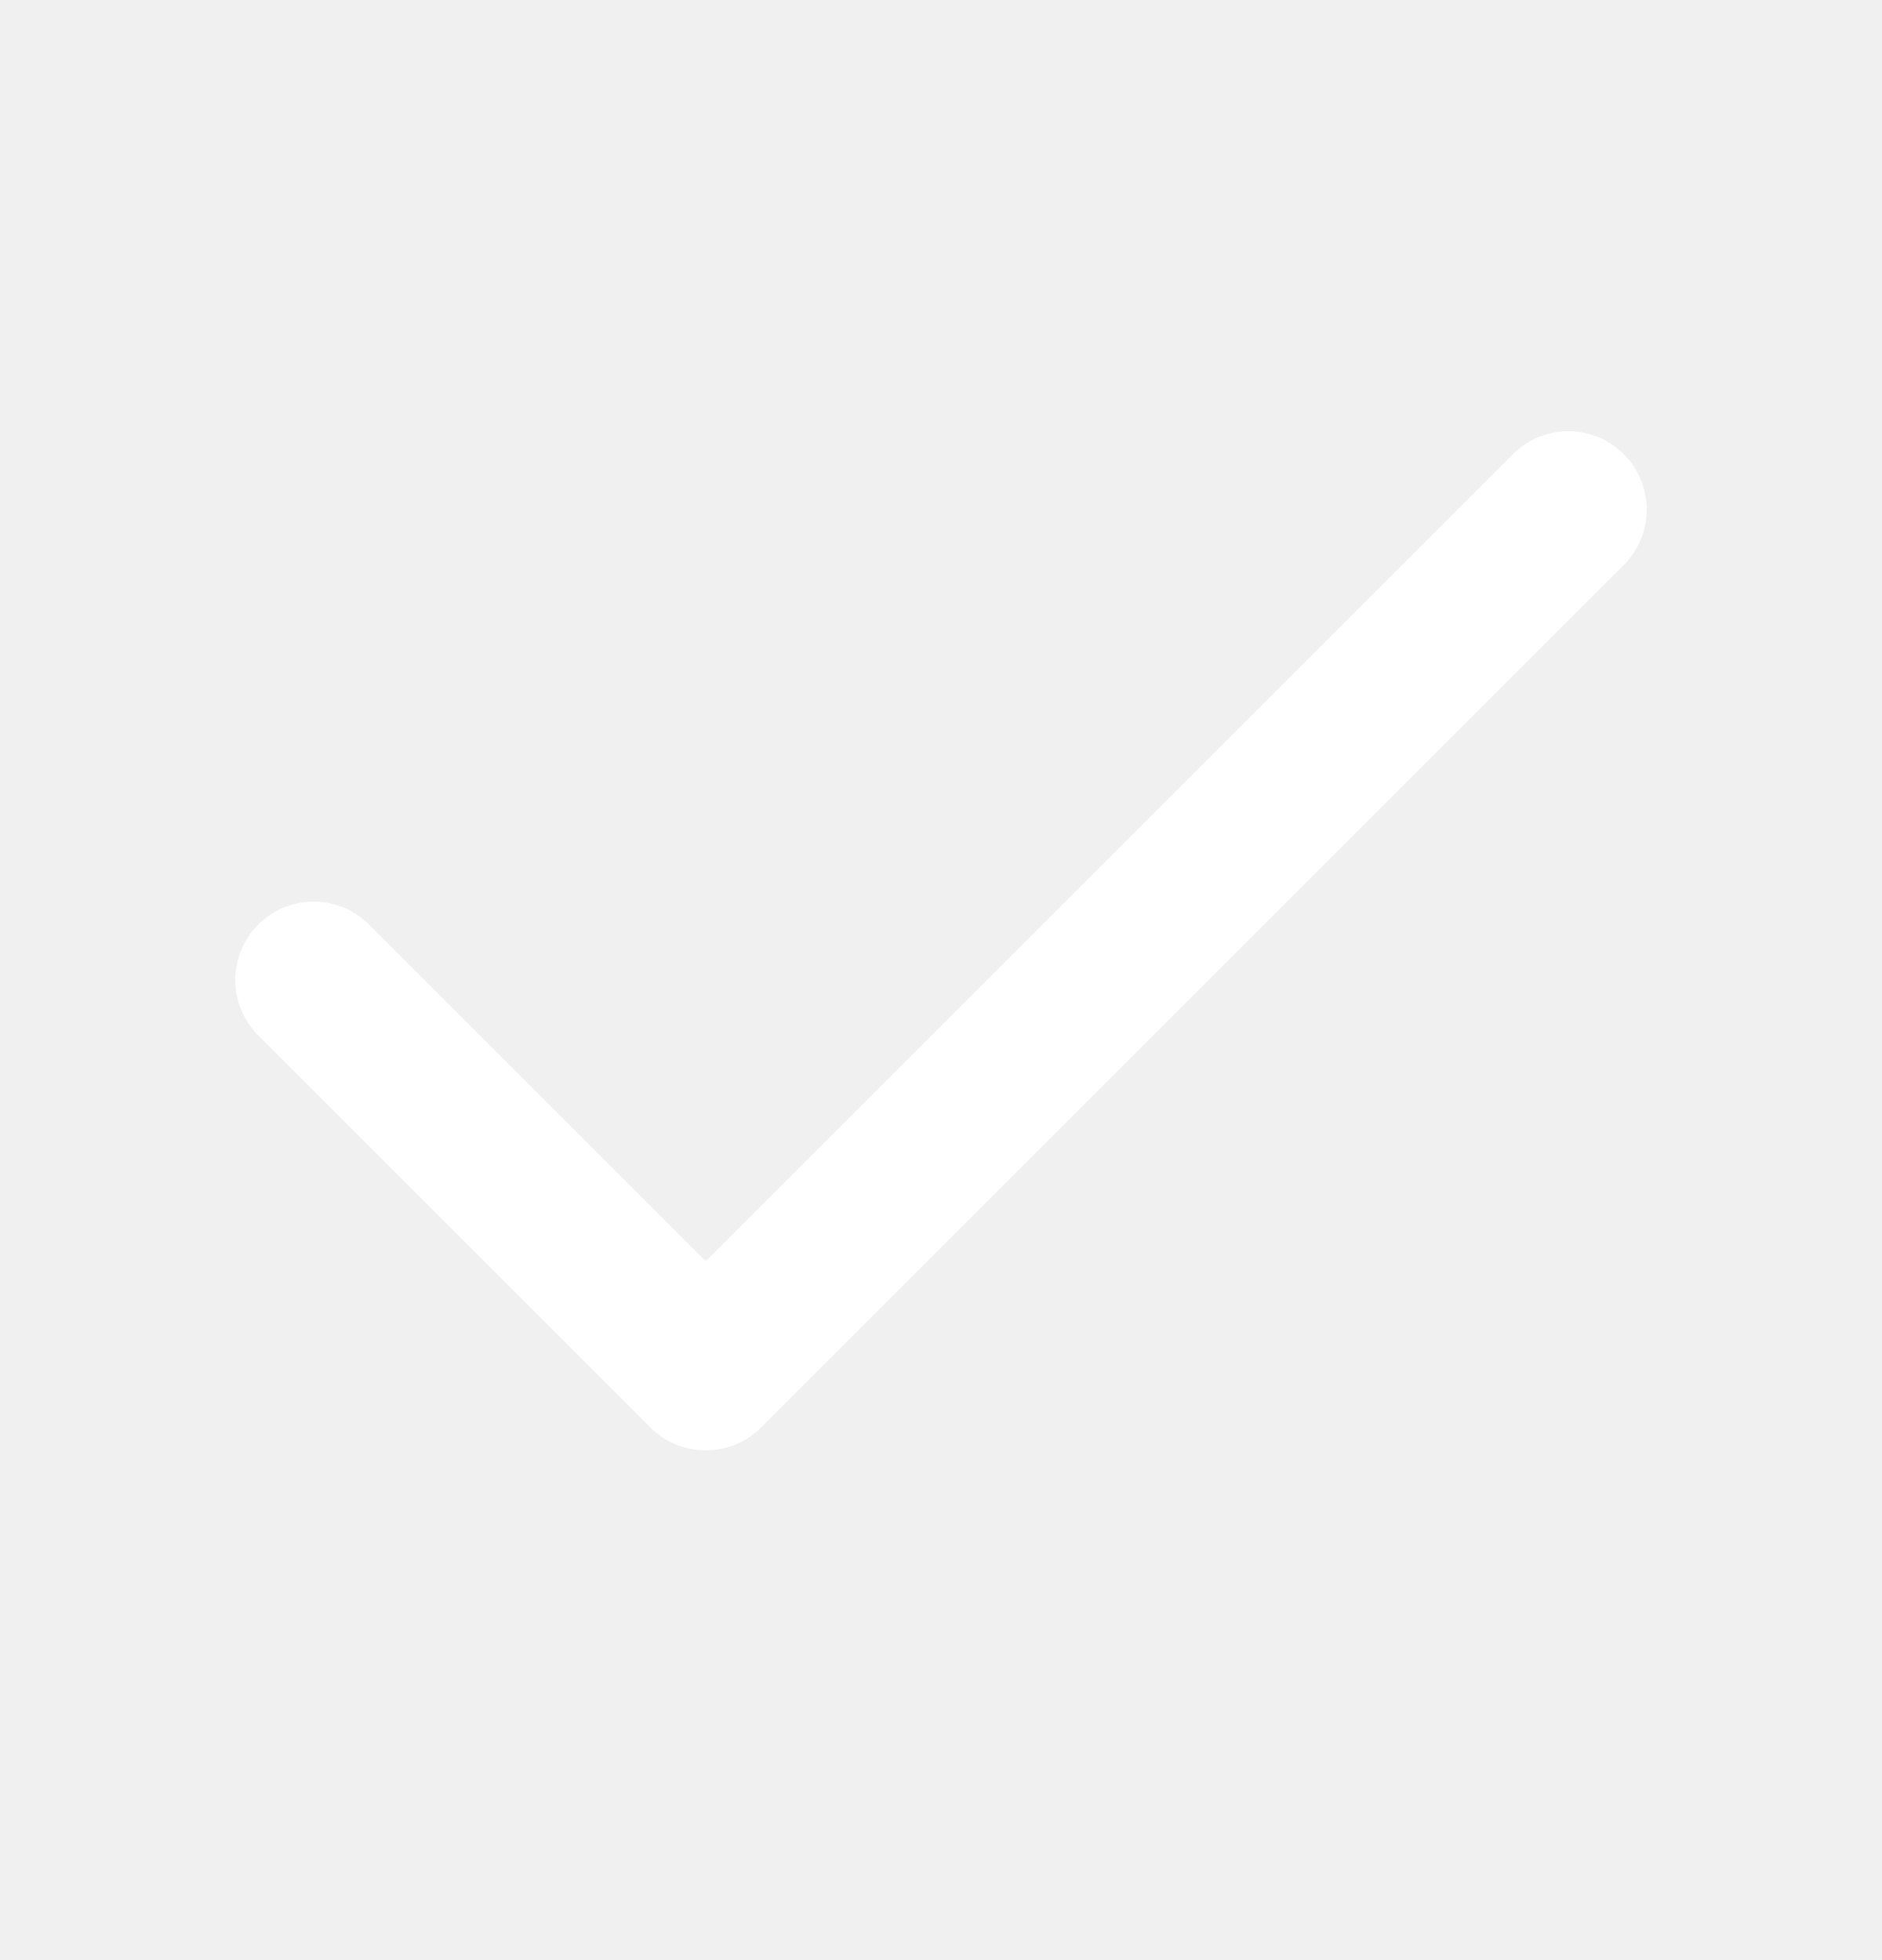
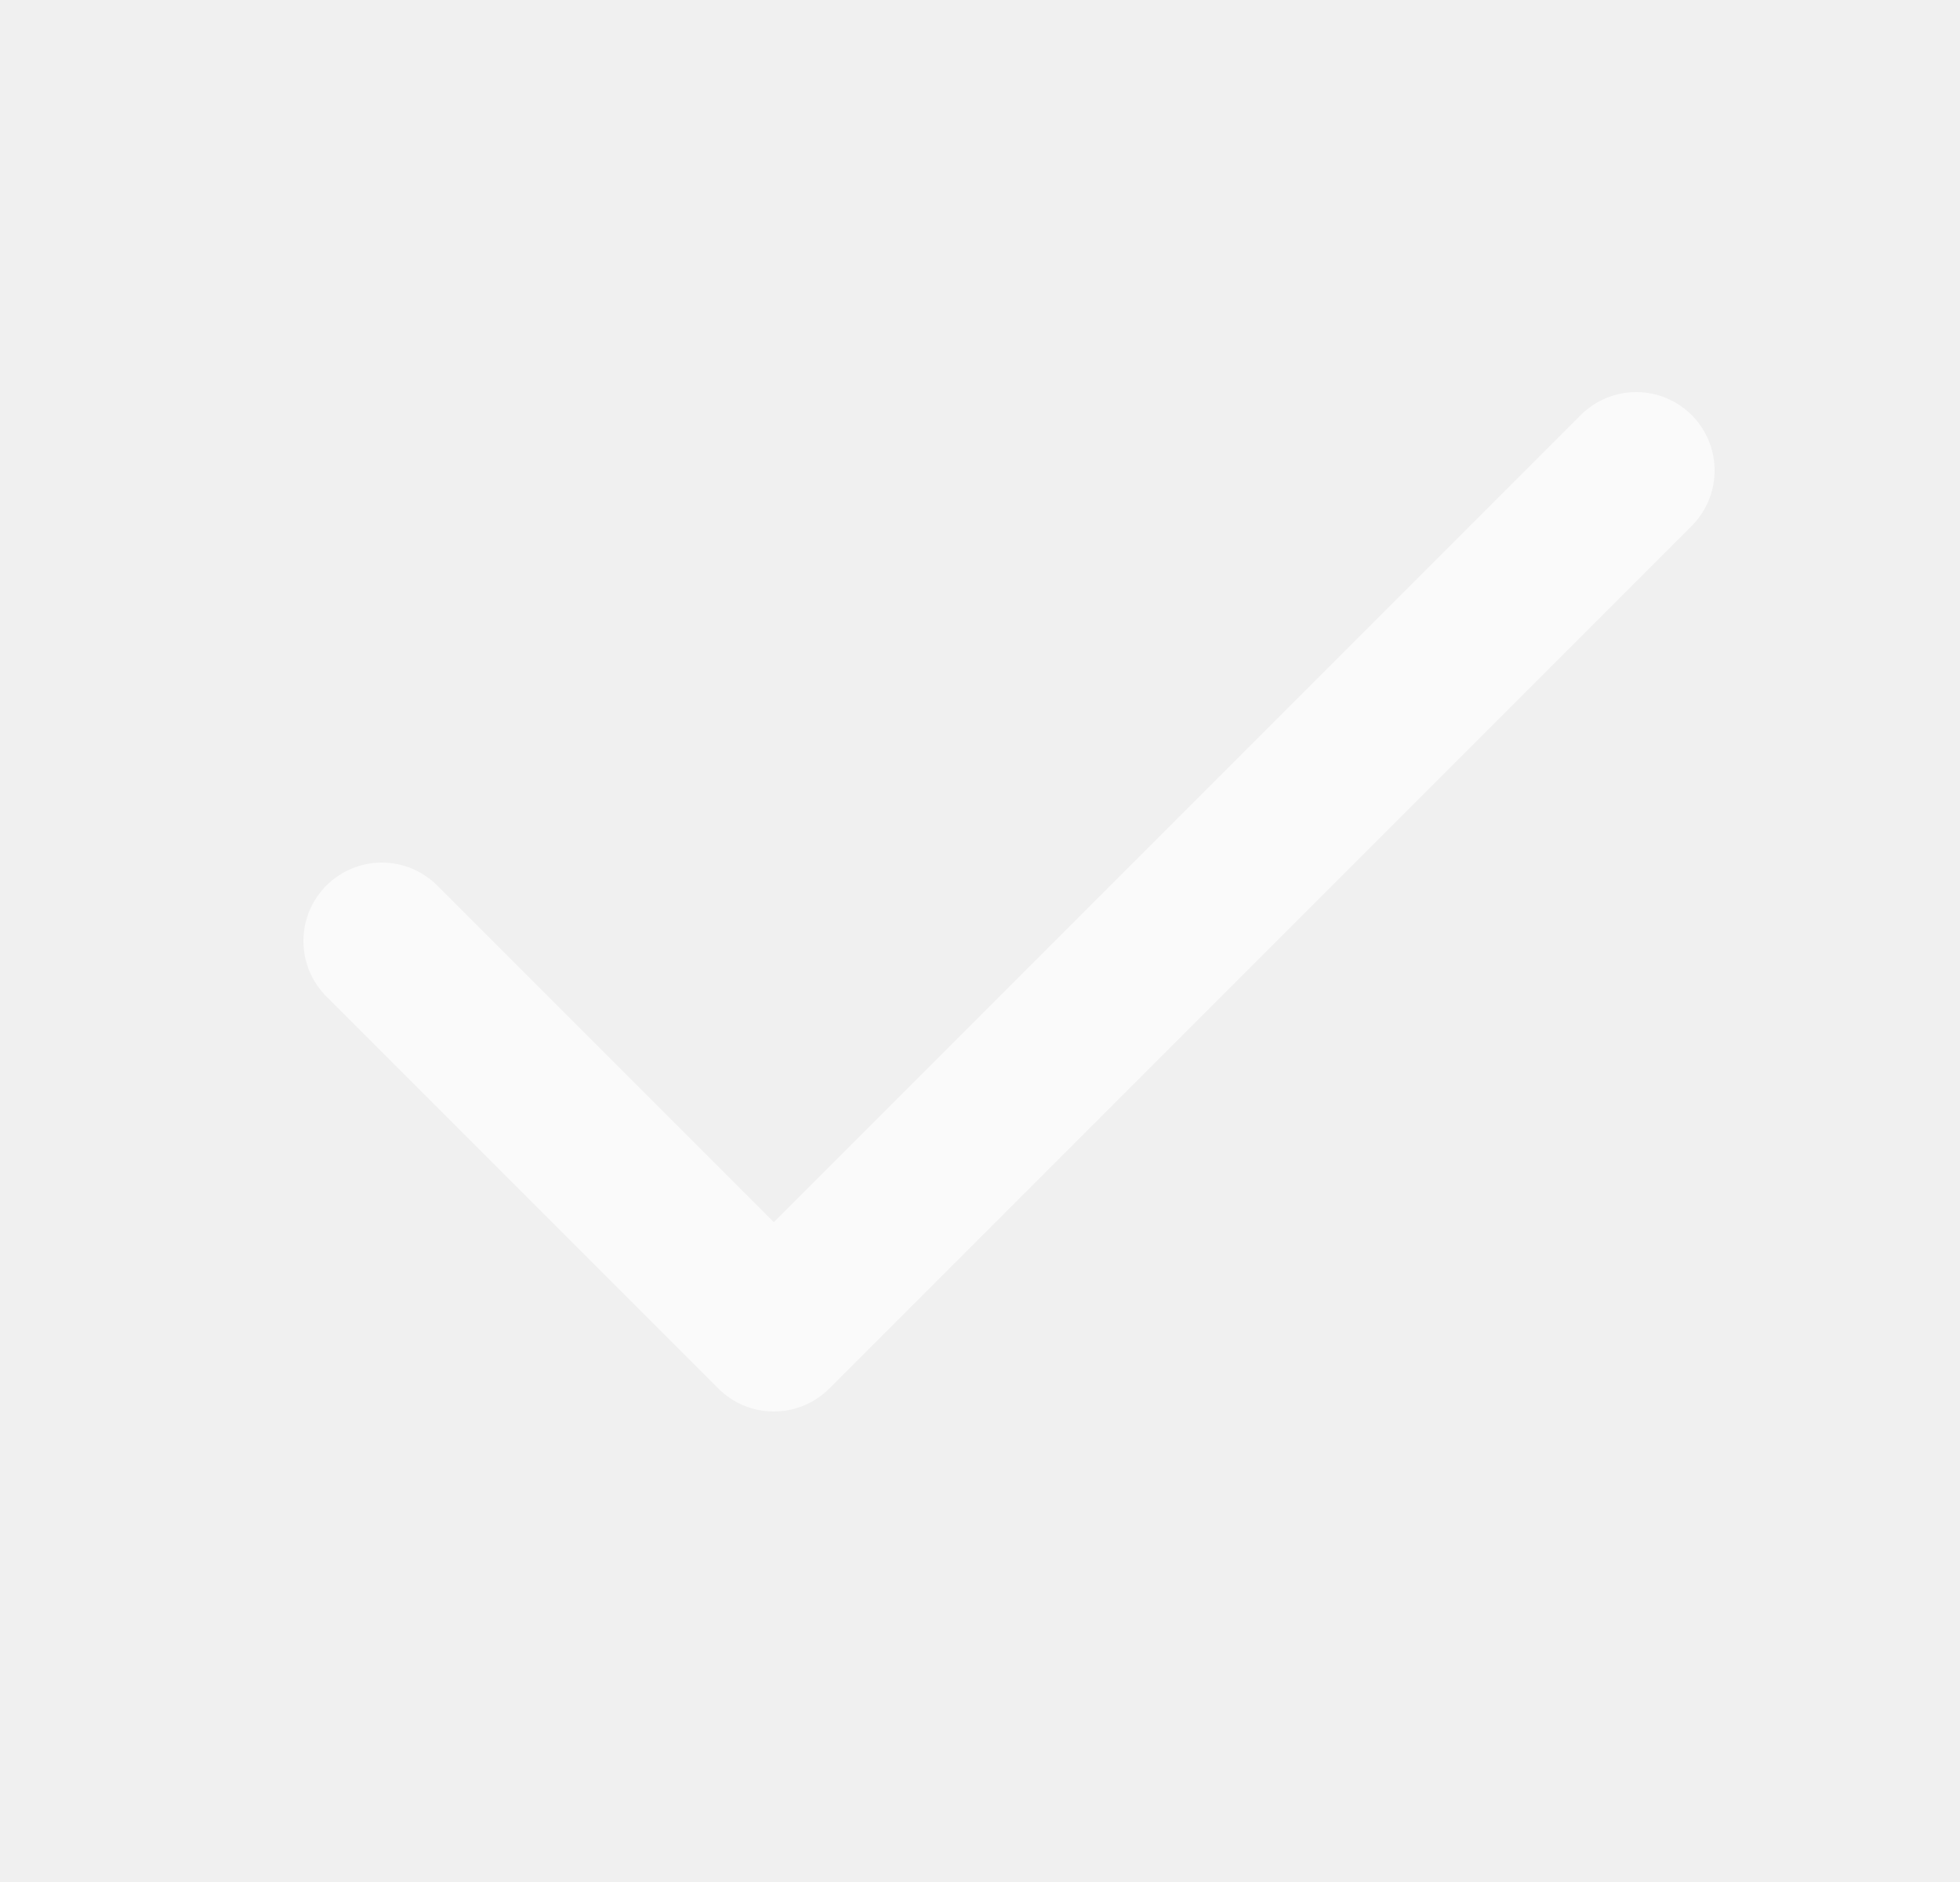
- <svg xmlns="http://www.w3.org/2000/svg" width="24" height="25" viewBox="0 0 24 25" fill="none">
-   <path d="M20 6.5L9 17.5L4 12.5" stroke="white" stroke-width="2" stroke-linecap="round" stroke-linejoin="round" />
+ <svg xmlns="http://www.w3.org/2000/svg" width="25" height="24" viewBox="0 0 25 24" fill="none">
+   <path d="M20.87 6L9.87 17L4.87 12" stroke="#FAFAFA" stroke-width="2" stroke-linecap="round" stroke-linejoin="round" />
</svg>
